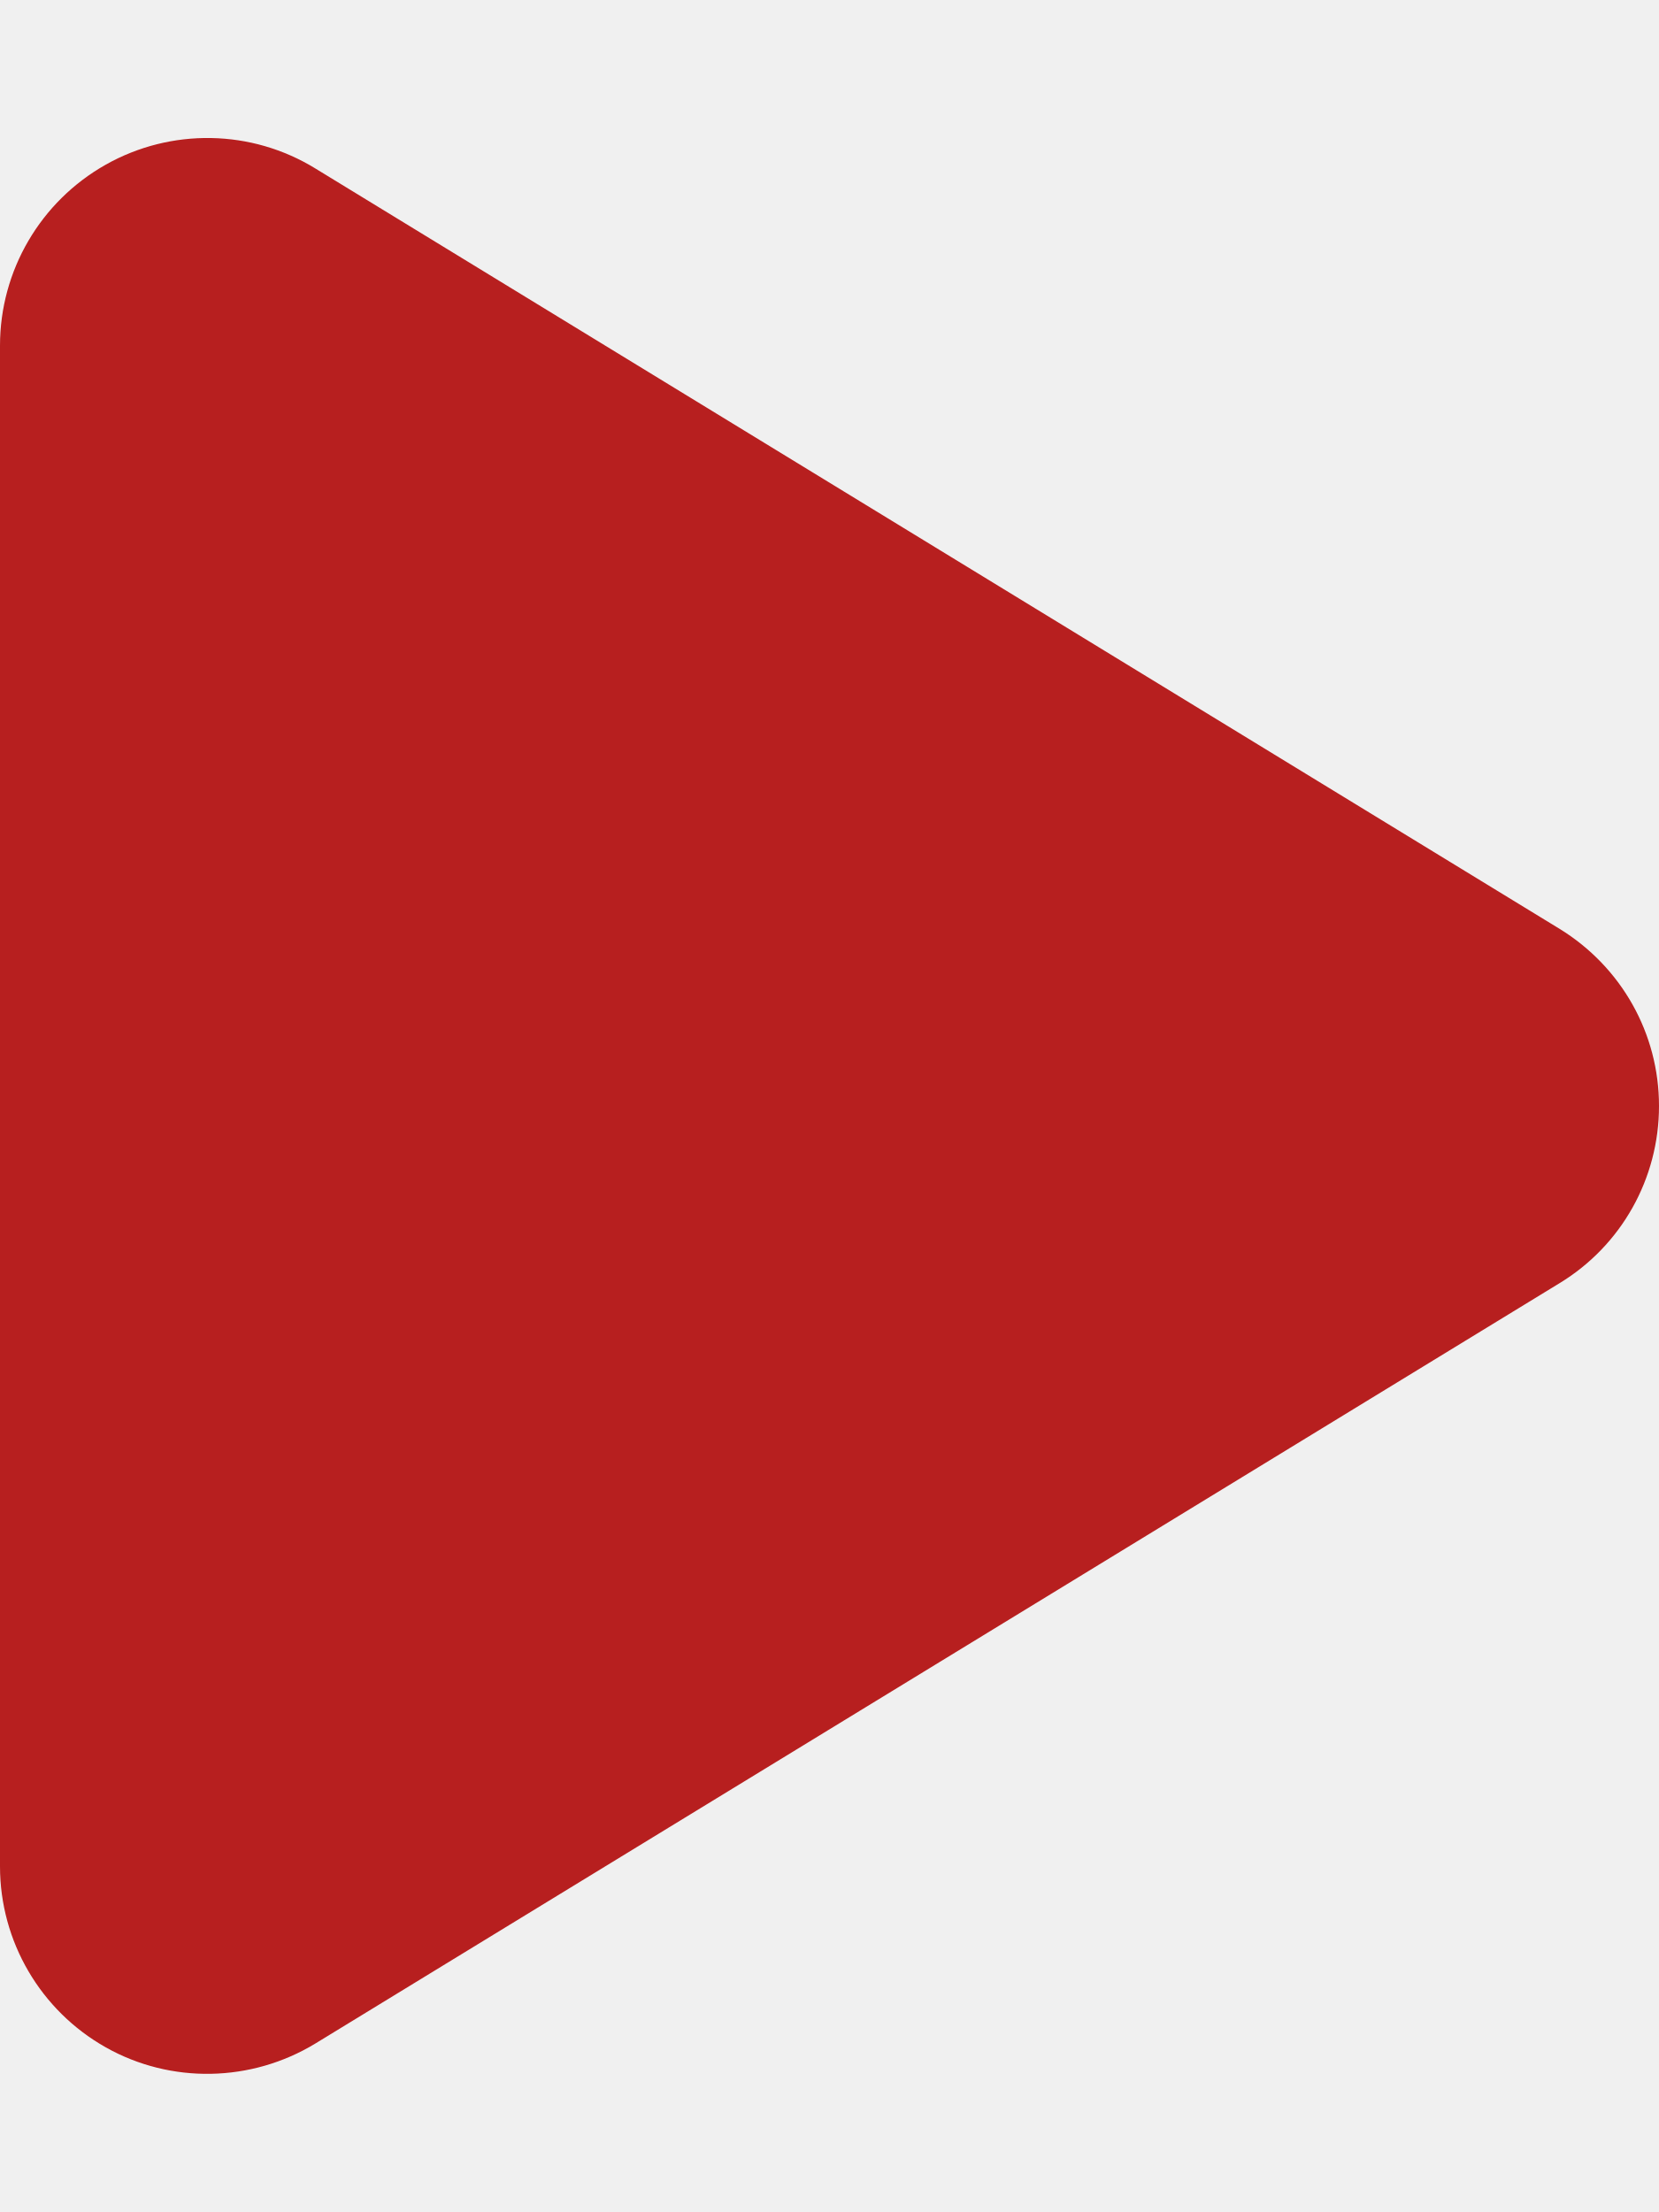
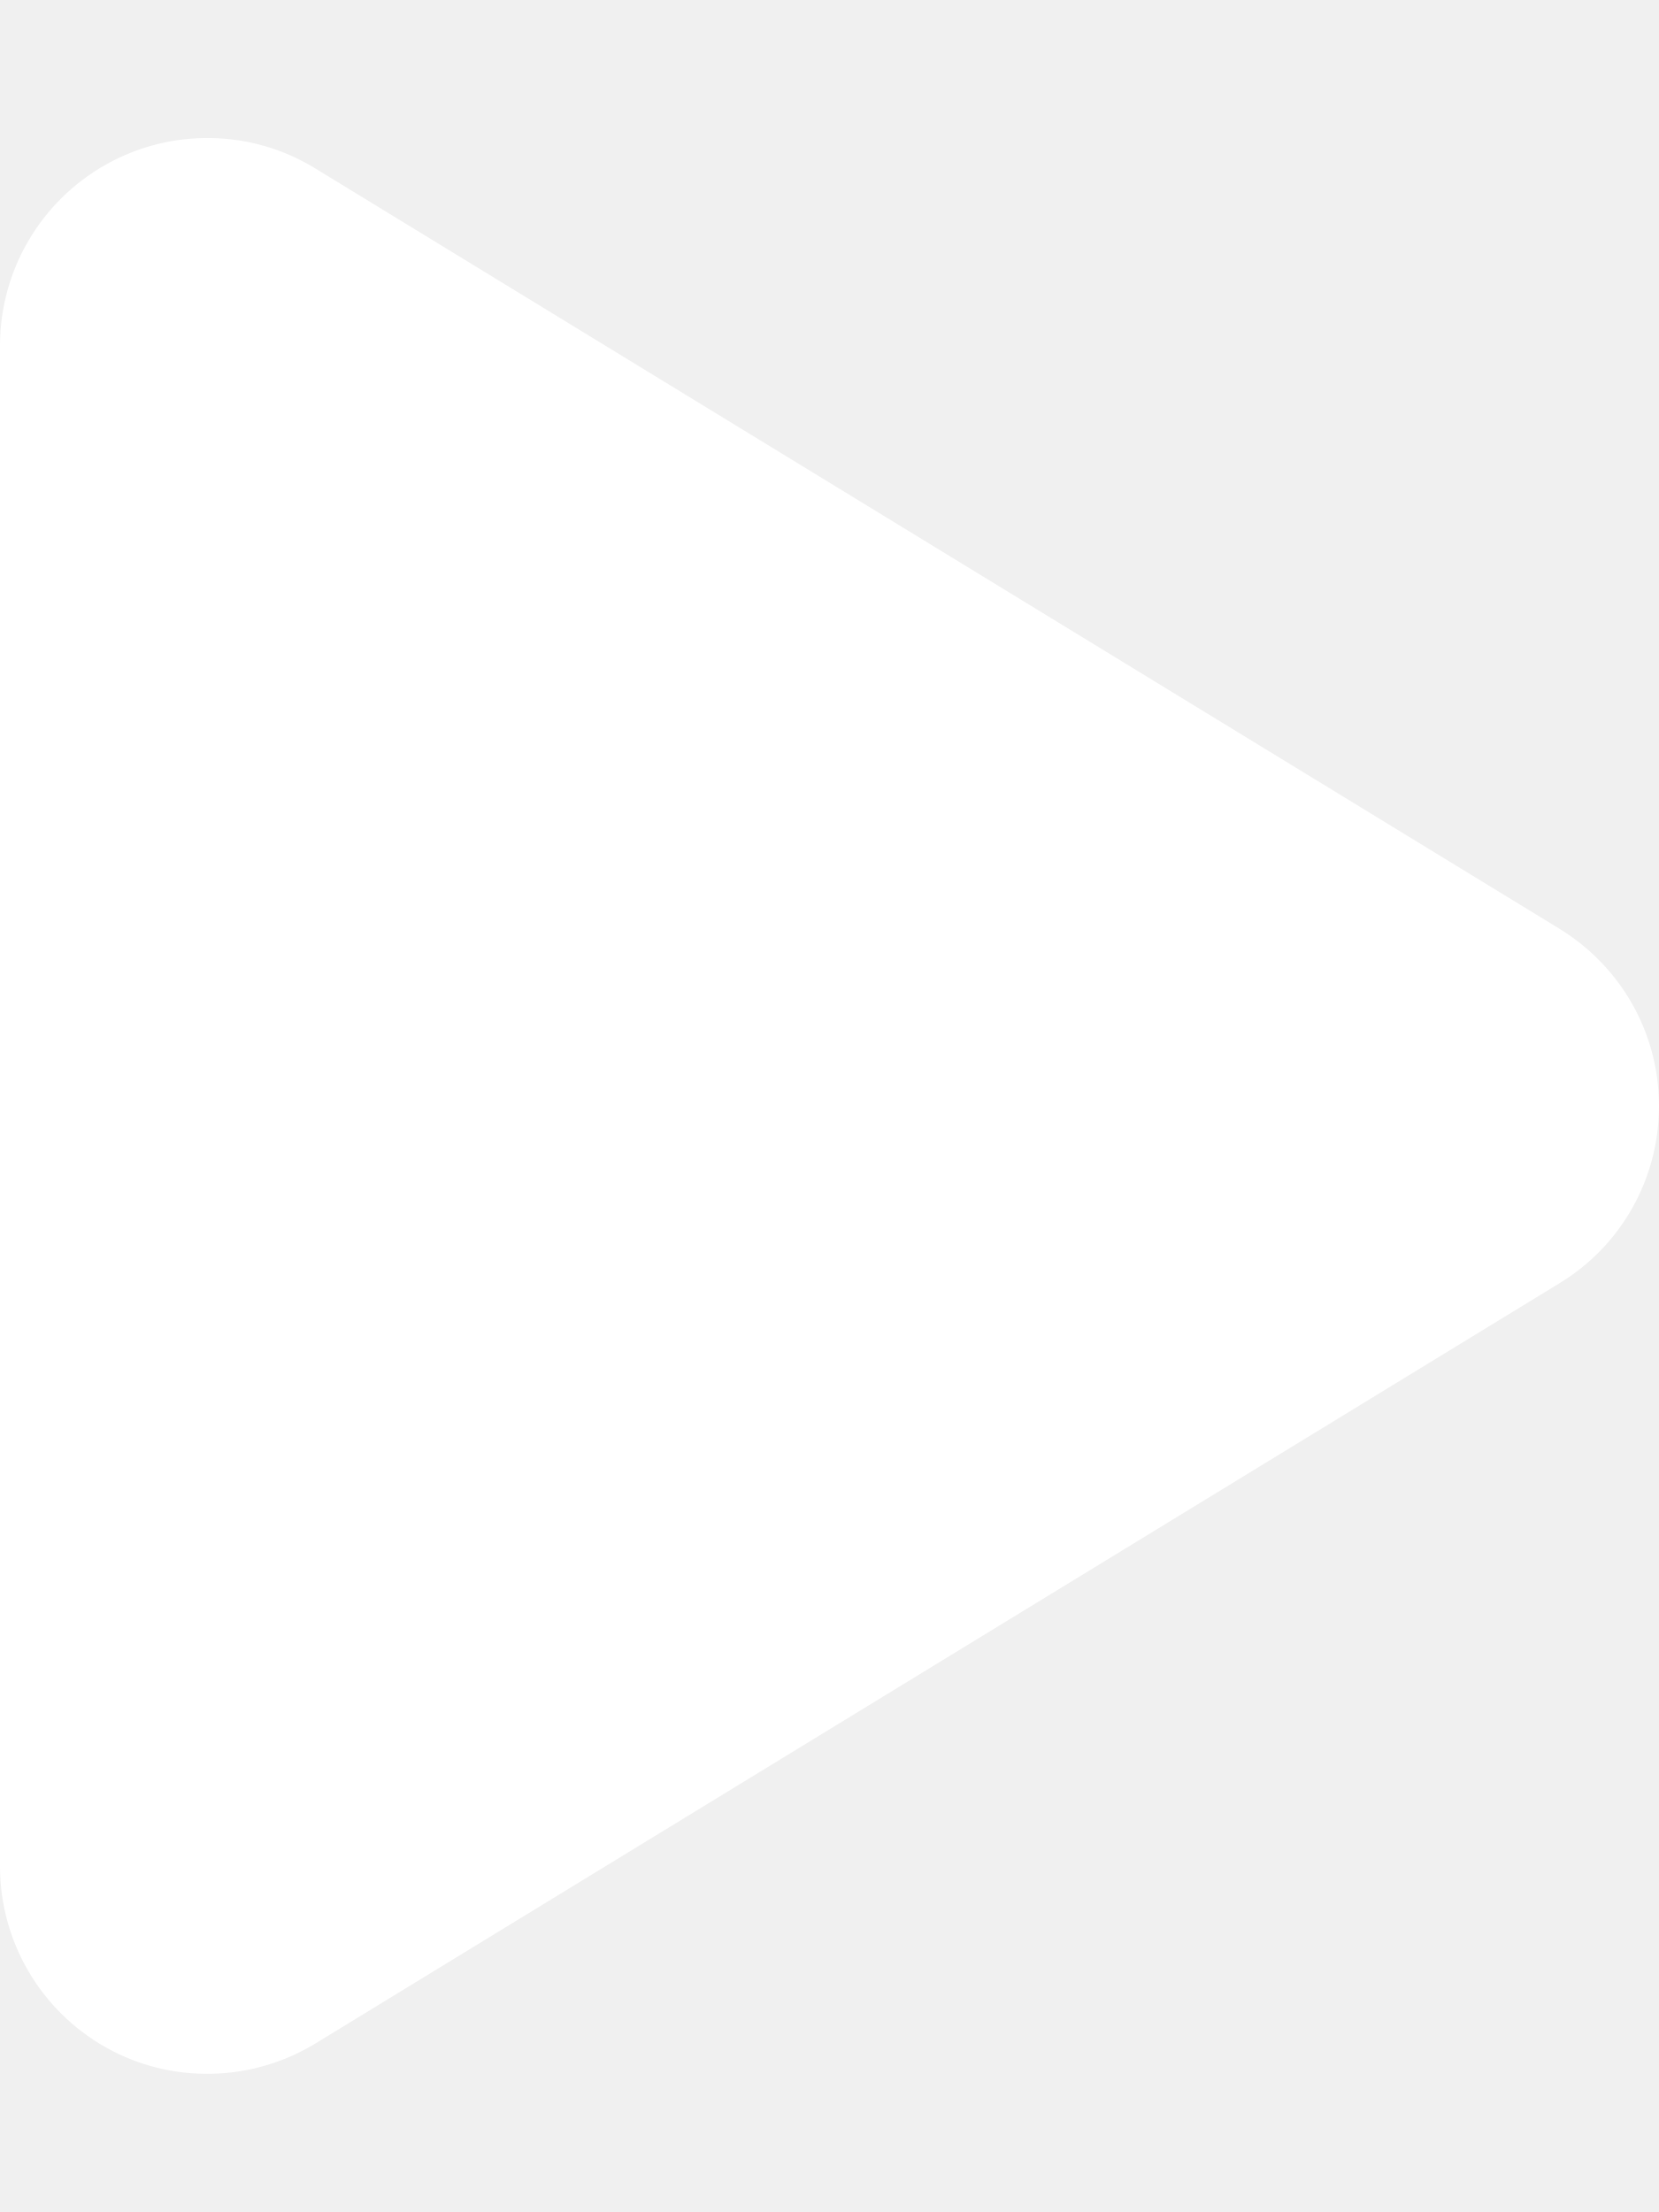
<svg xmlns="http://www.w3.org/2000/svg" viewBox="0 0 384 512">
-   <path fill="#b71f1f" d="M73 39c-14.8-9.1-33.4-9.4-48.5-.9S0 62.6 0 80V432c0 17.4 9.4 33.4 24.5 41.9s33.7 8.1 48.5-.9L361 297c14.3-8.7 23-24.2 23-41s-8.7-32.2-23-41L73 39z" />
+   <path fill="#ffffff" d="M73 39c-14.8-9.1-33.4-9.4-48.5-.9S0 62.6 0 80V432c0 17.4 9.4 33.4 24.5 41.9s33.7 8.1 48.5-.9L361 297c14.3-8.7 23-24.2 23-41s-8.7-32.2-23-41L73 39z" />
</svg>
